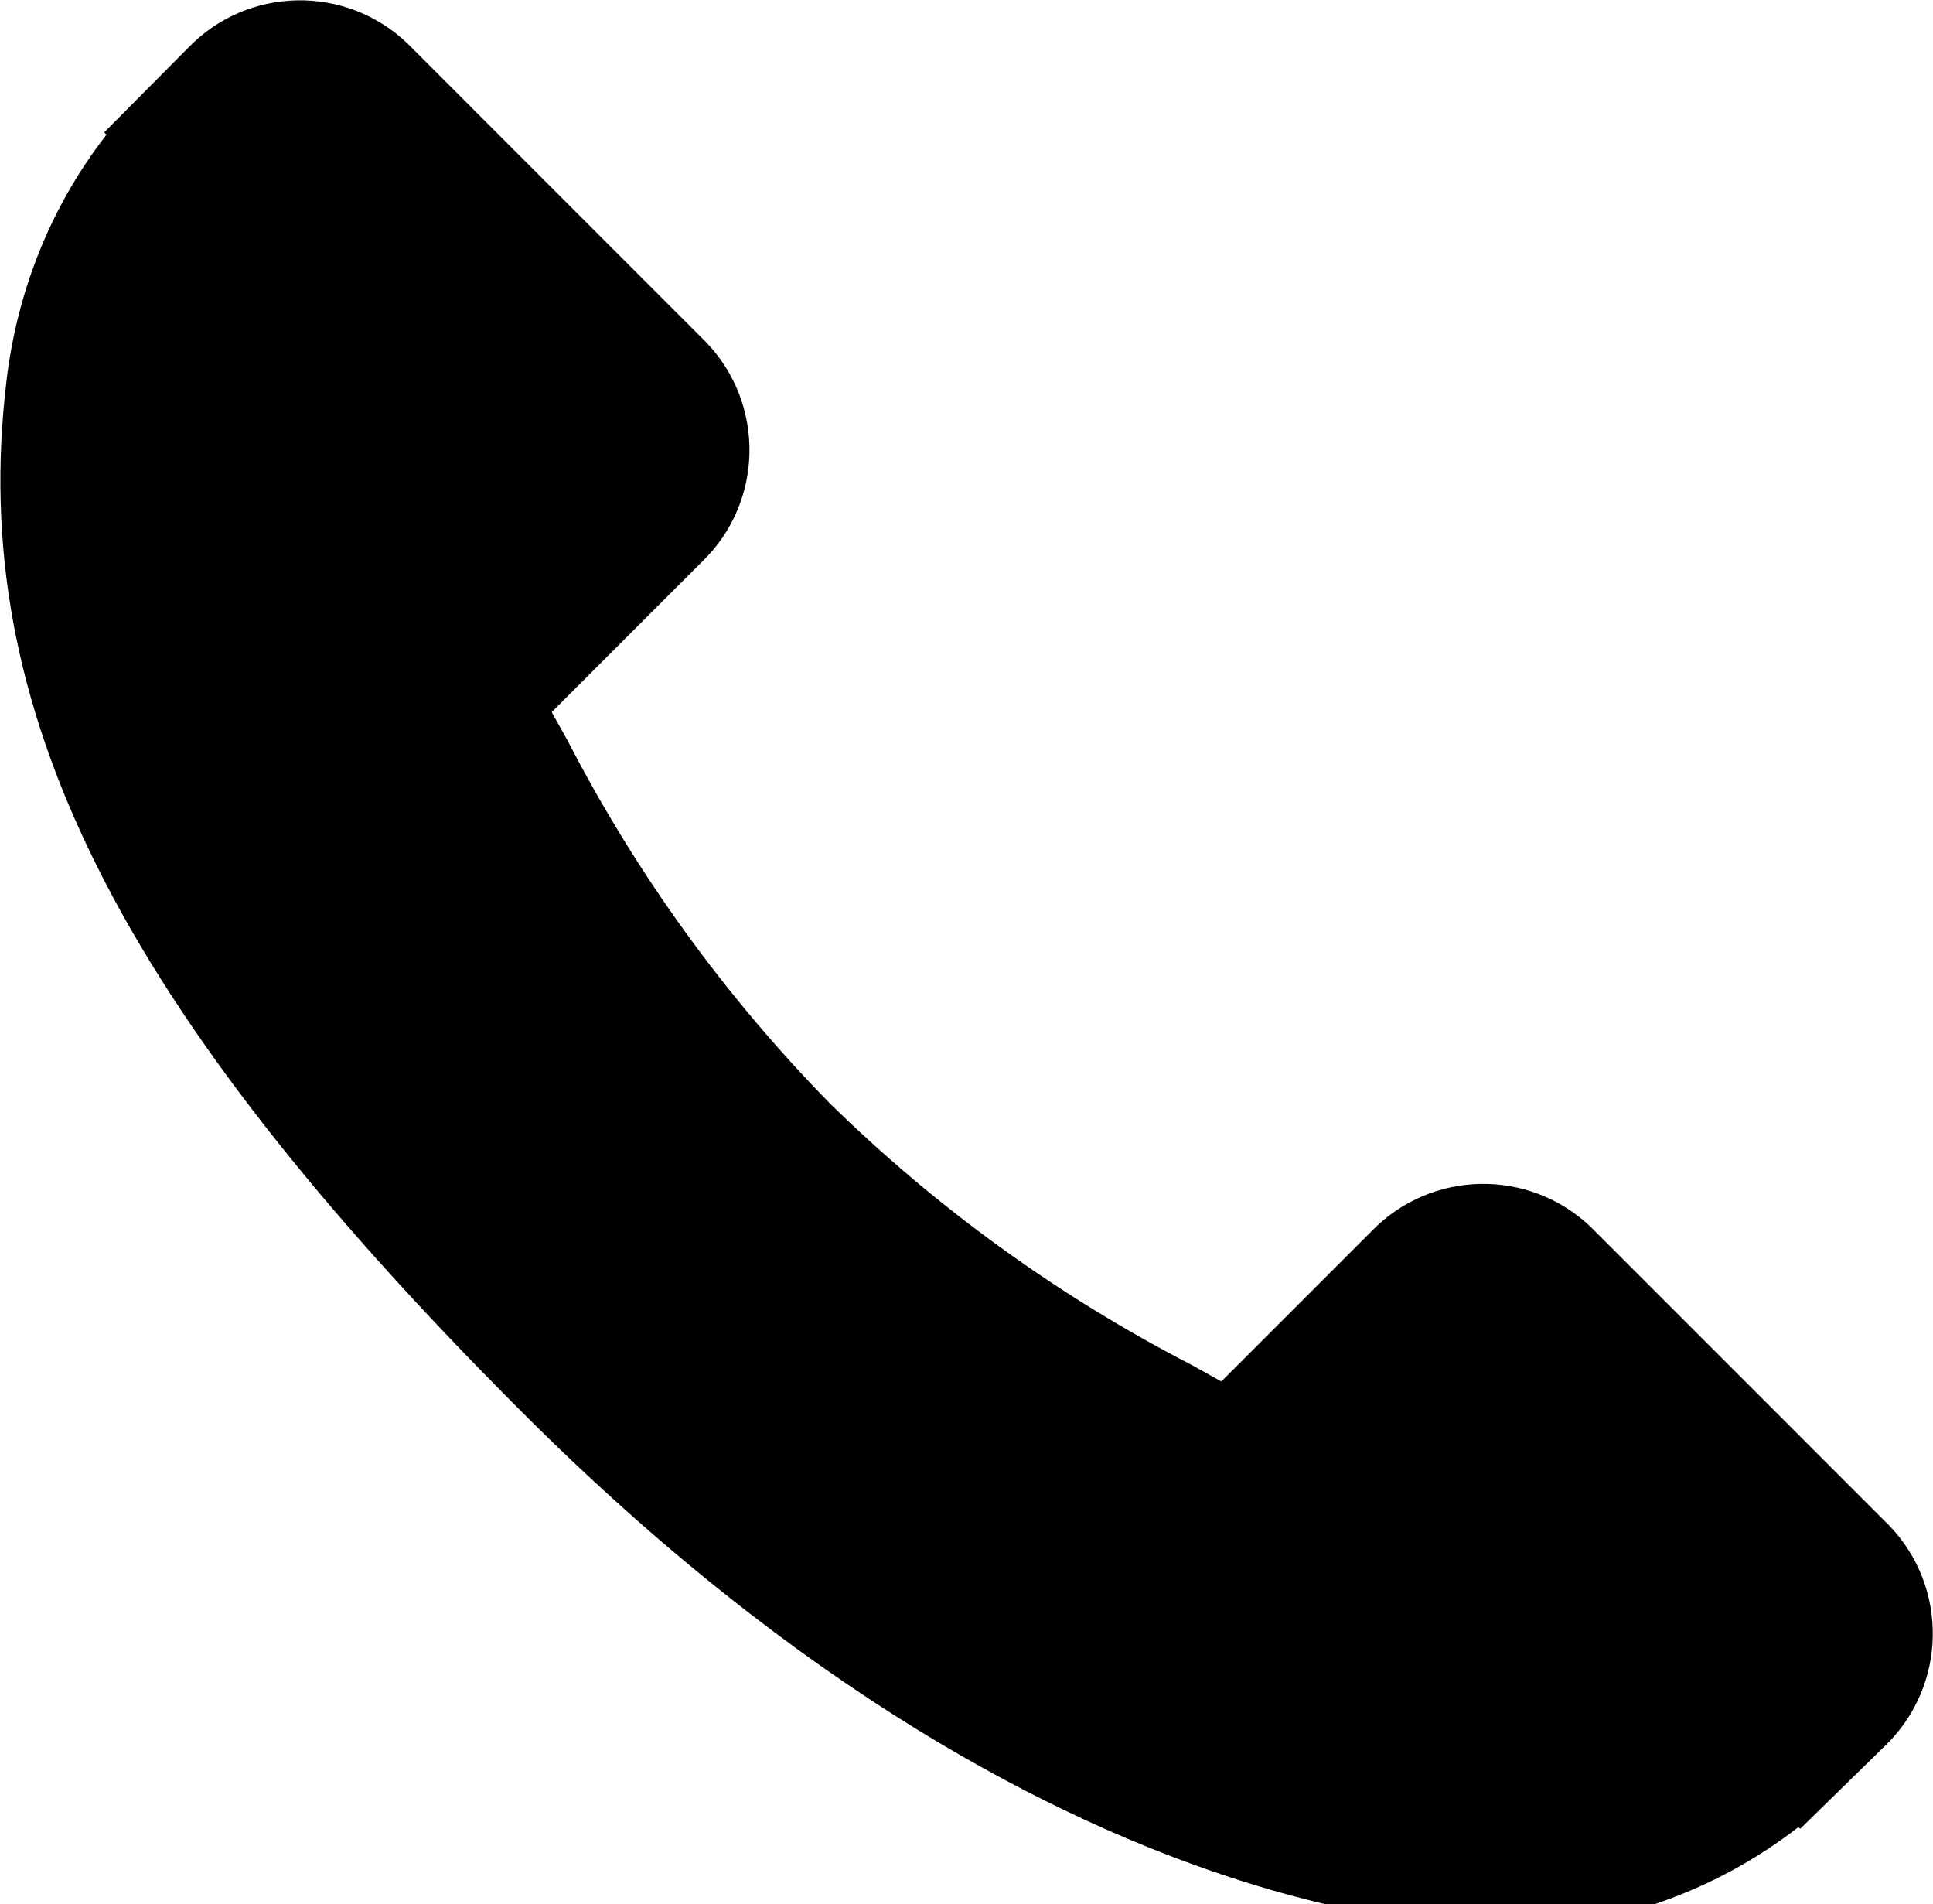
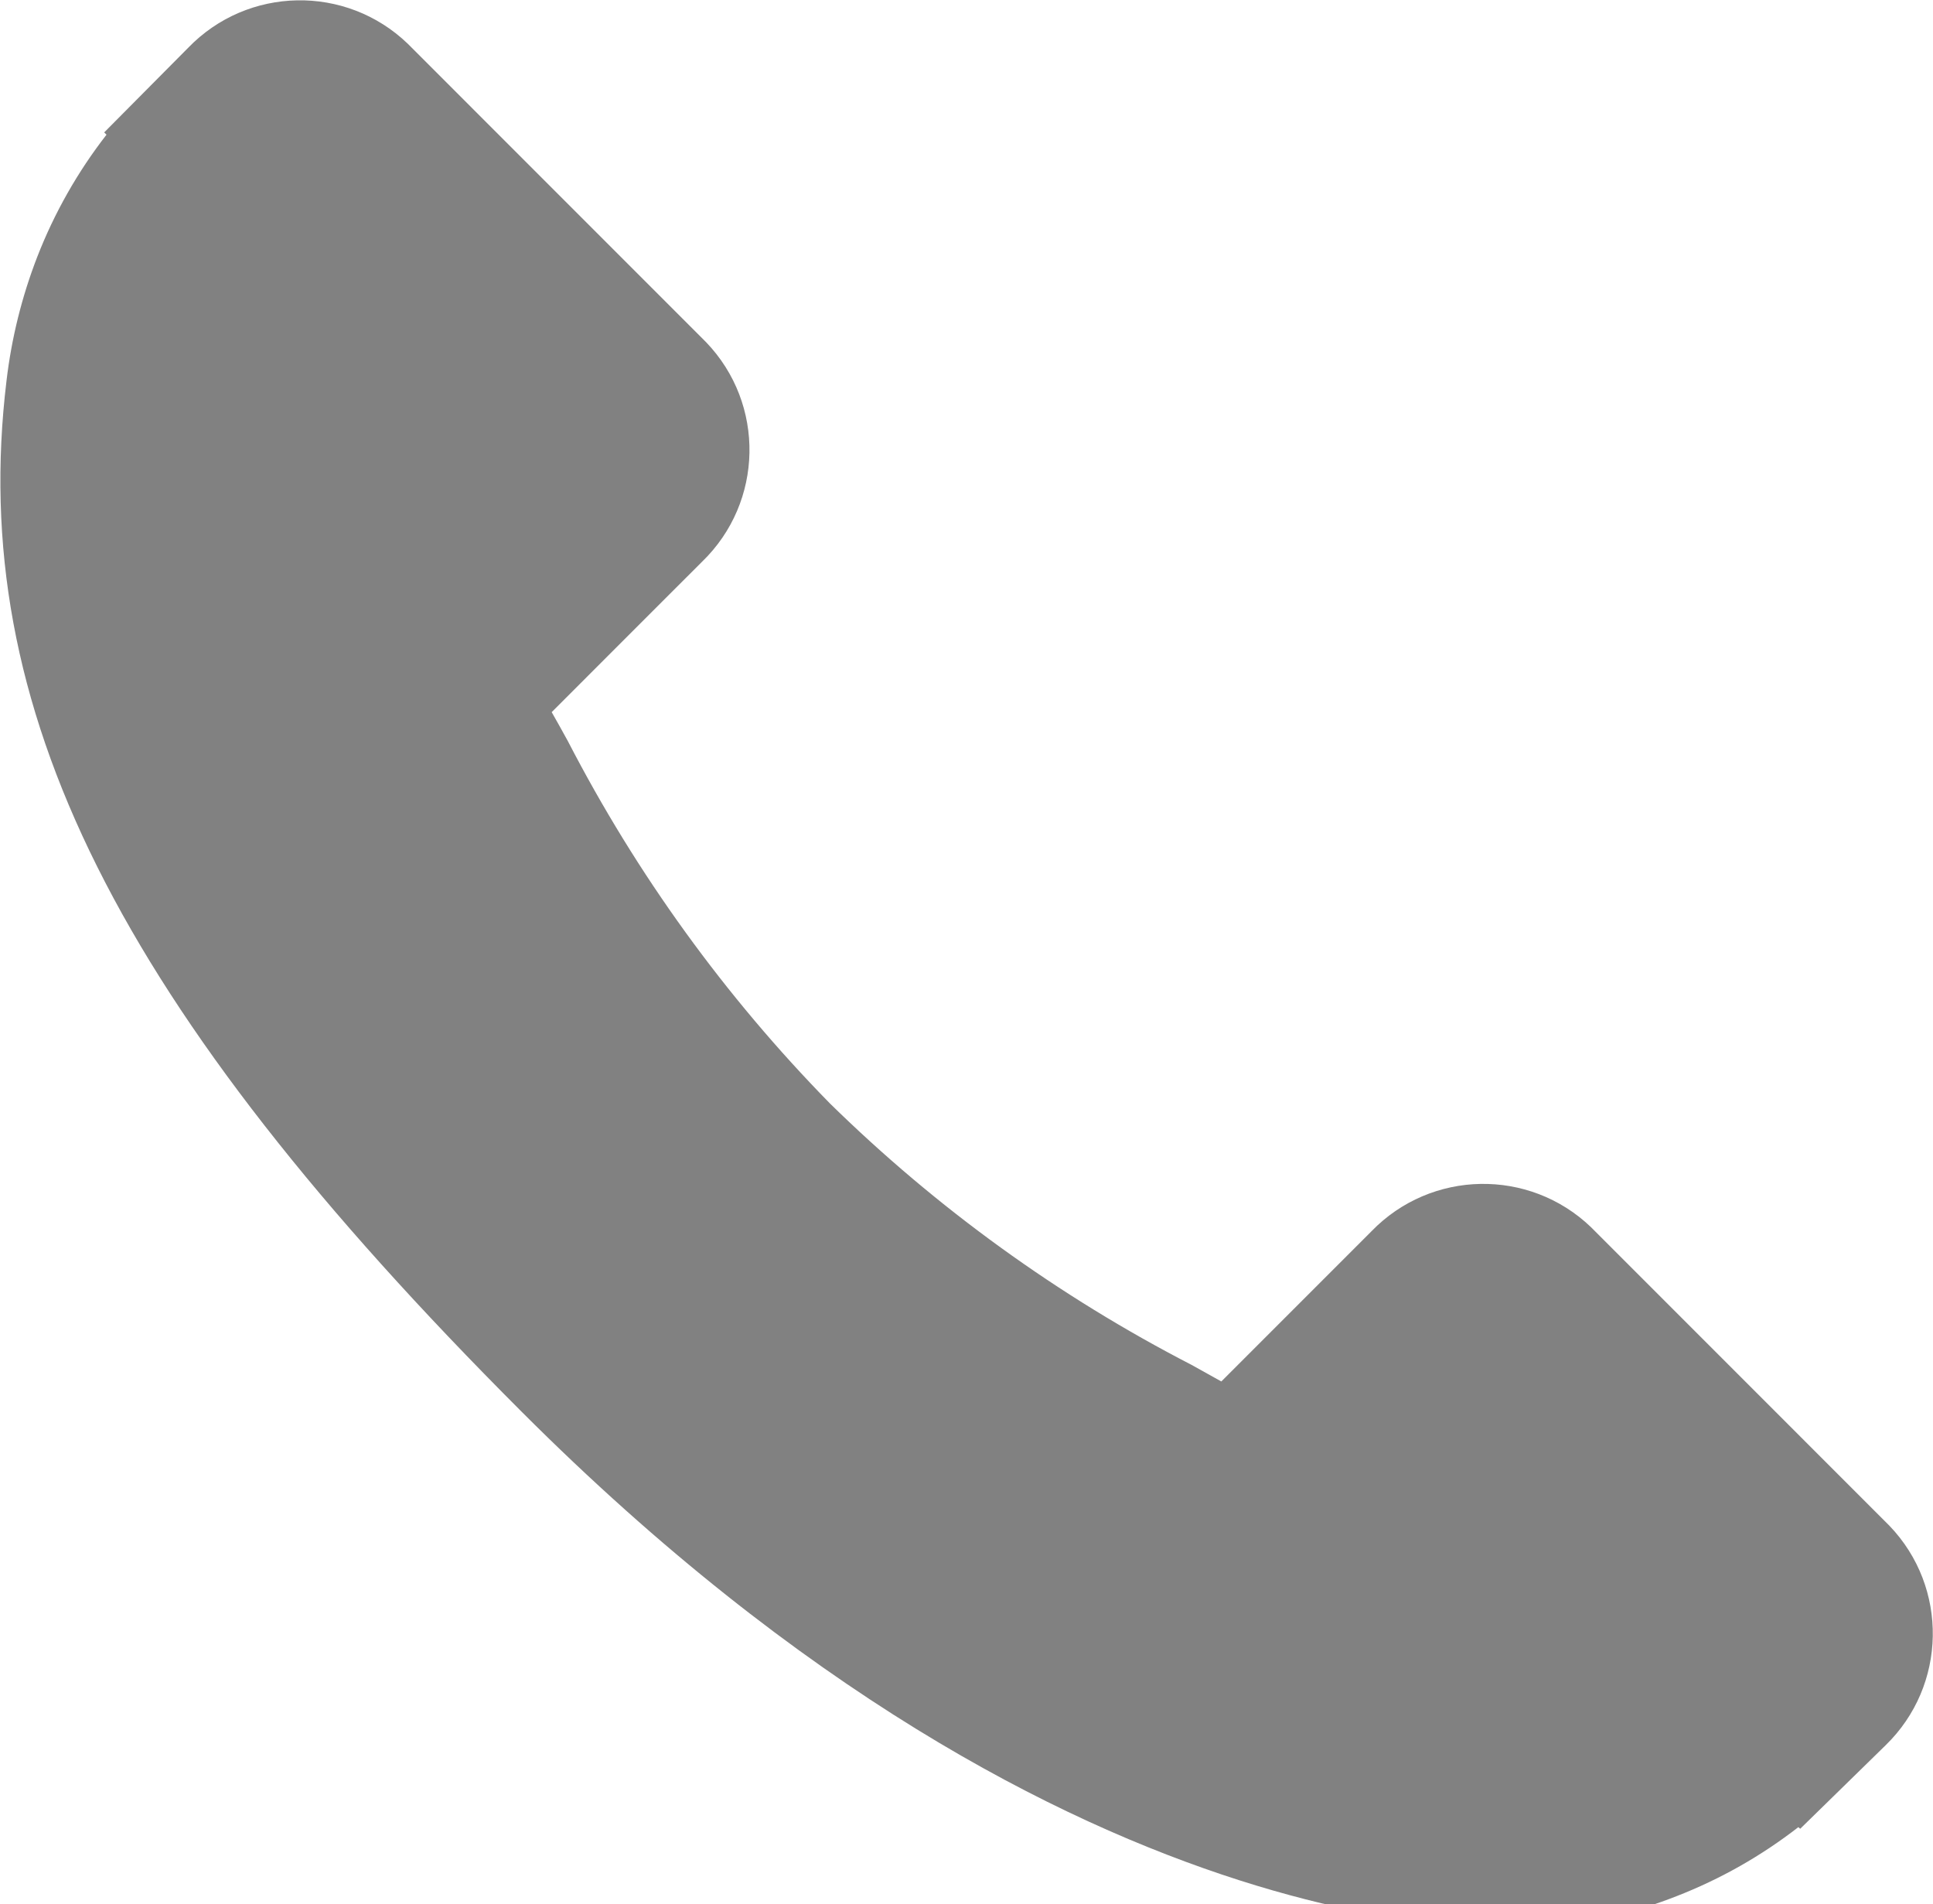
<svg xmlns="http://www.w3.org/2000/svg" width="56.625" height="55.75" viewBox="0 0 56.625 55.75">
  <defs>
    <style>
      .cls-1 {
+         fill: #818181;
        fill-rule: evenodd;
      }
    </style>
  </defs>
  <path id="Forma_1" data-name="Forma 1" class="cls-1" d="M55.534,44.933l-8.742-8.744a4.56,4.56,0,0,0-6.427.121l-4.4,4.4-0.869-.484A43.825,43.825,0,0,1,24.5,32.568a44.055,44.055,0,0,1-7.677-10.612c-0.164-.3-0.32-0.579-0.474-0.849L19.3,18.155,20.756,16.7a4.553,4.553,0,0,0,.117-6.427L12.131,1.529A4.554,4.554,0,0,0,5.7,1.65L3.24,4.128,3.308,4.195a14.23,14.23,0,0,0-2.03,3.581,14.846,14.846,0,0,0-.9,3.632c-1.154,9.57,3.219,18.316,15.087,30.185C31.866,58,45.087,56.758,45.658,56.7a14.778,14.778,0,0,0,3.643-.915,14.2,14.2,0,0,0,3.568-2.022l0.054,0.048,2.5-2.444A4.561,4.561,0,0,0,55.534,44.933Z" transform="translate(-0.188 -0.25)" />
</svg>
